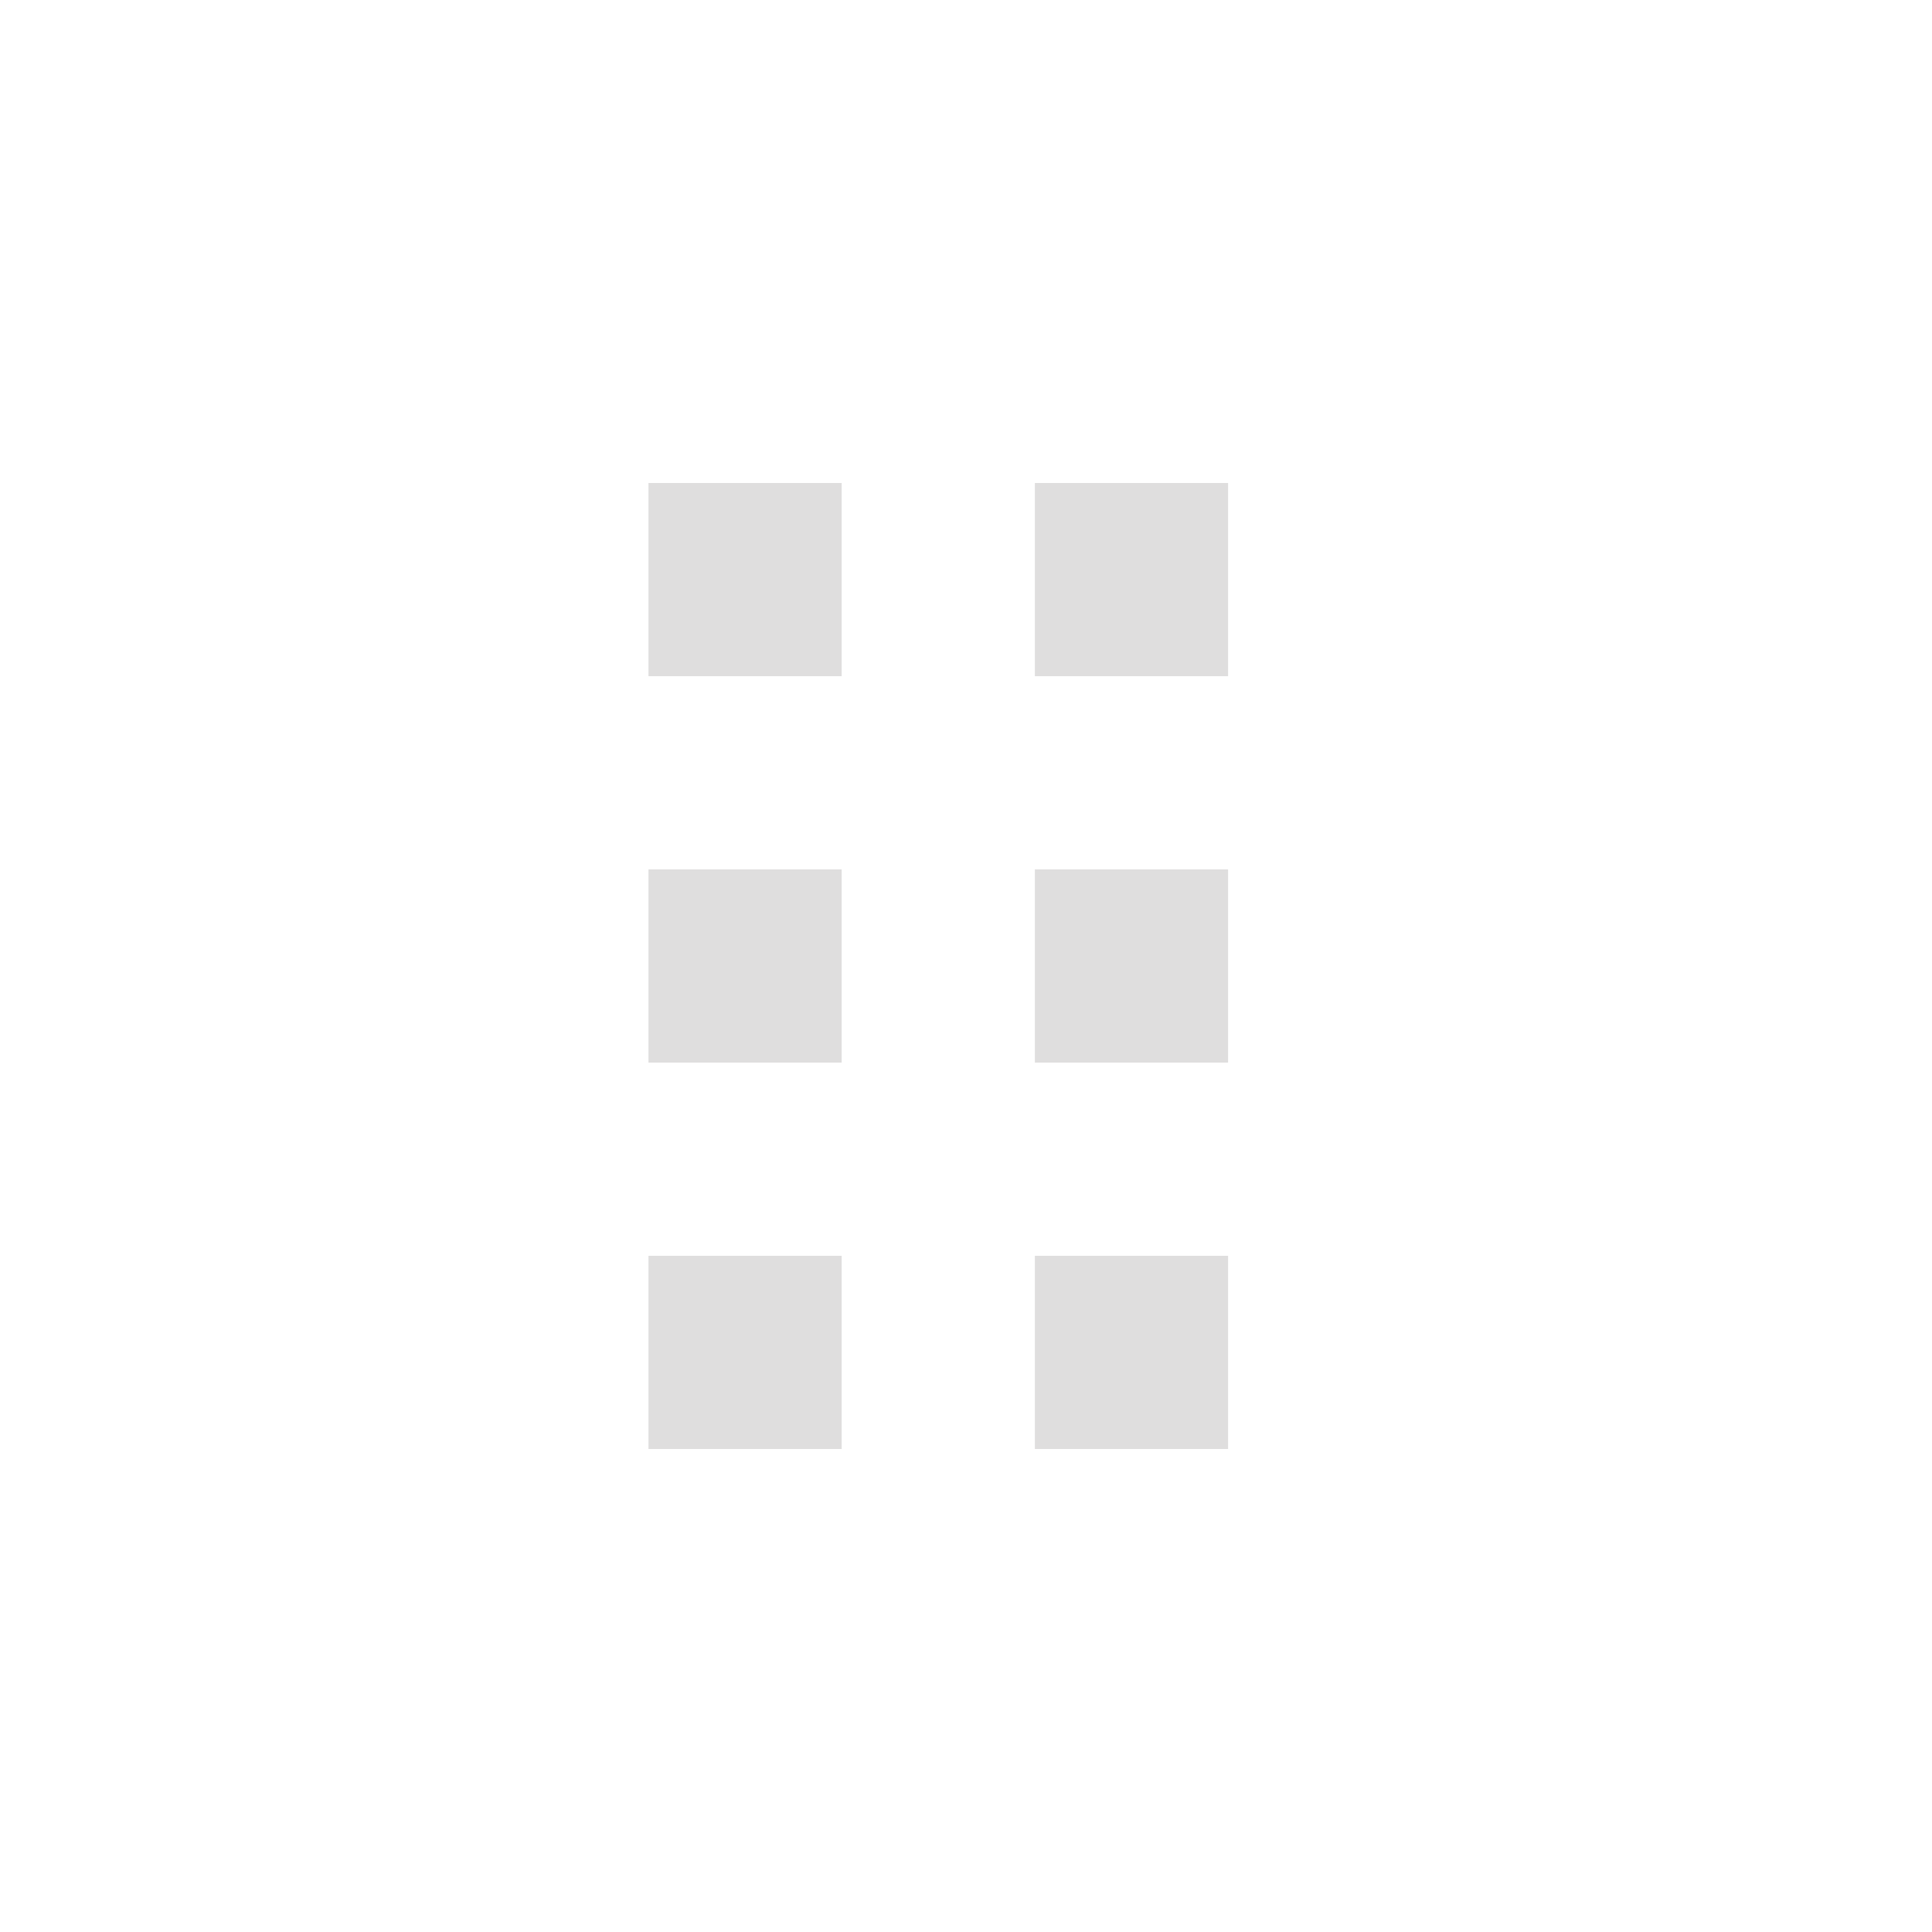
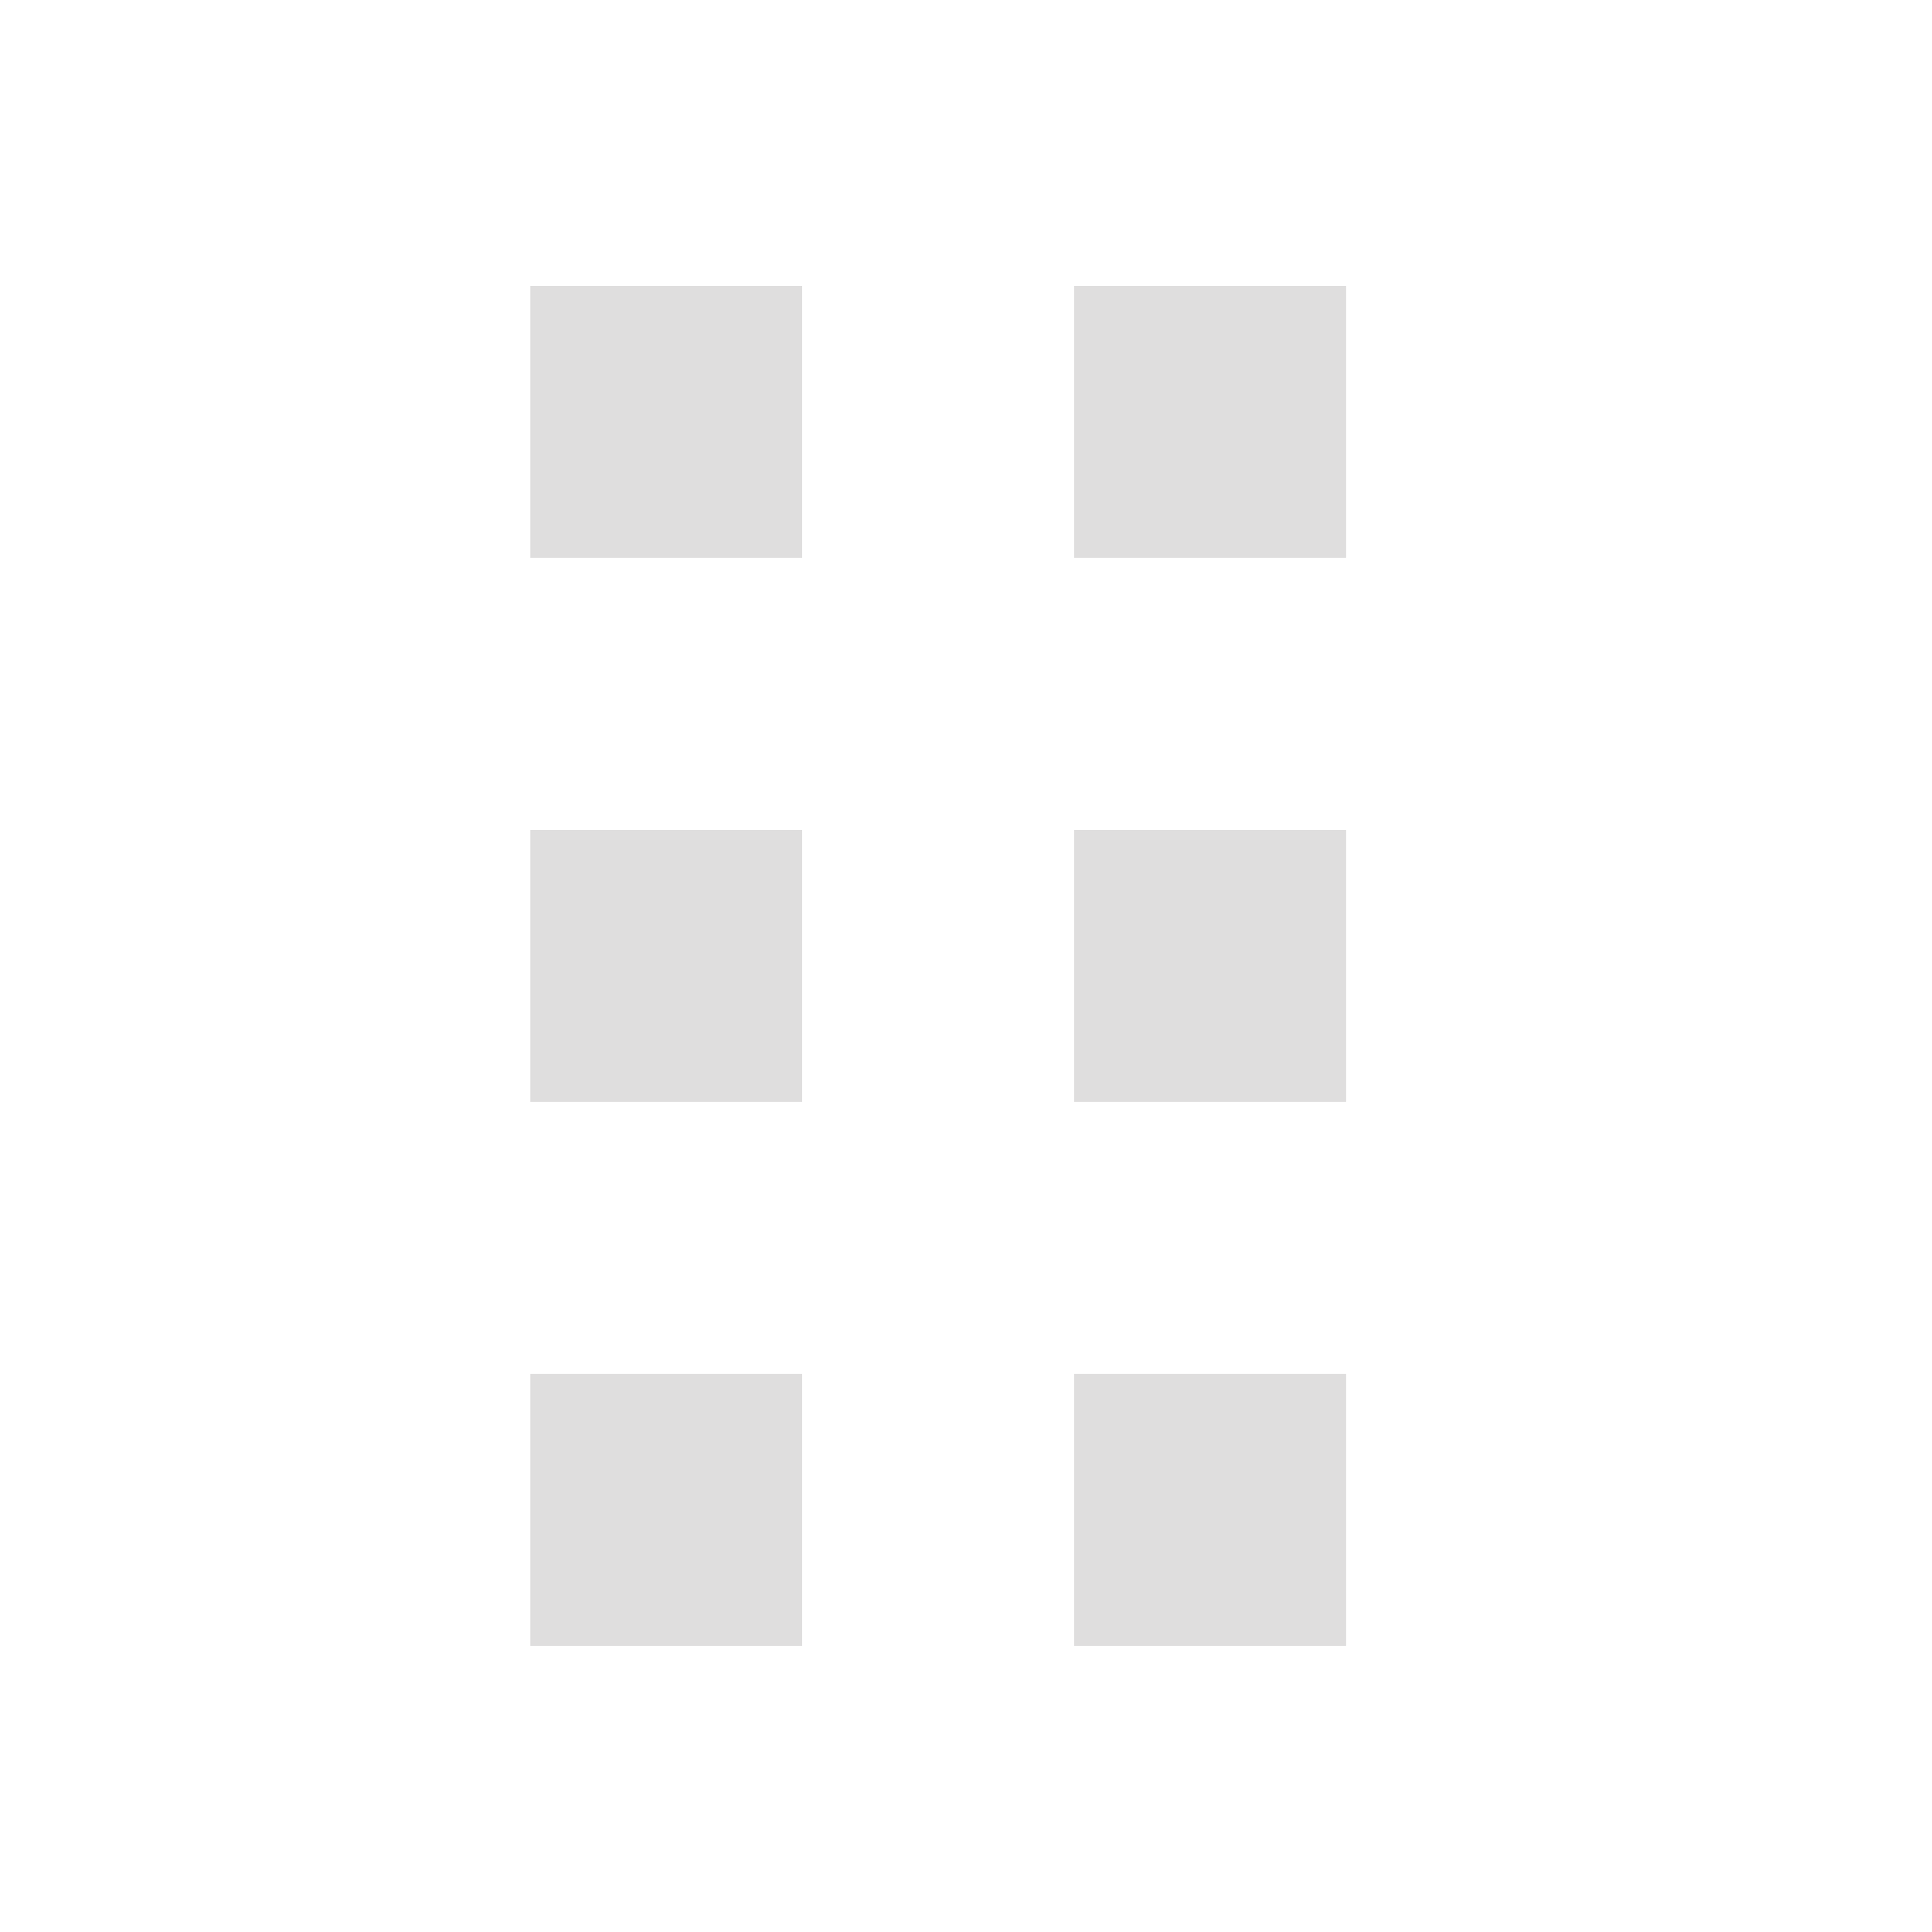
<svg xmlns="http://www.w3.org/2000/svg" width="20" height="20" viewBox="0 0 20 20">
  <g>
    <path fill="none" d="M0 0h20v20H0z" />
    <g fill="#DFDEDE">
-       <path d="M6.713 5h2v2h-2zM10.713 5h2v2h-2zM6.713 9h2v2h-2zM10.713 9h2v2h-2zM6.713 13h2v2h-2zM10.713 13h2v2h-2z" />
+       <path d="M5.49 2.96h2.814v2.815H5.49zM11.12 2.96h2.815v2.815H11.12zM5.49 8.592h2.814v2.815H5.49zM11.12 8.592h2.815v2.815H11.12zM5.49 14.223h2.814v2.816H5.49zM11.12 14.223h2.815v2.816H11.12z" />
    </g>
  </g>
</svg>
